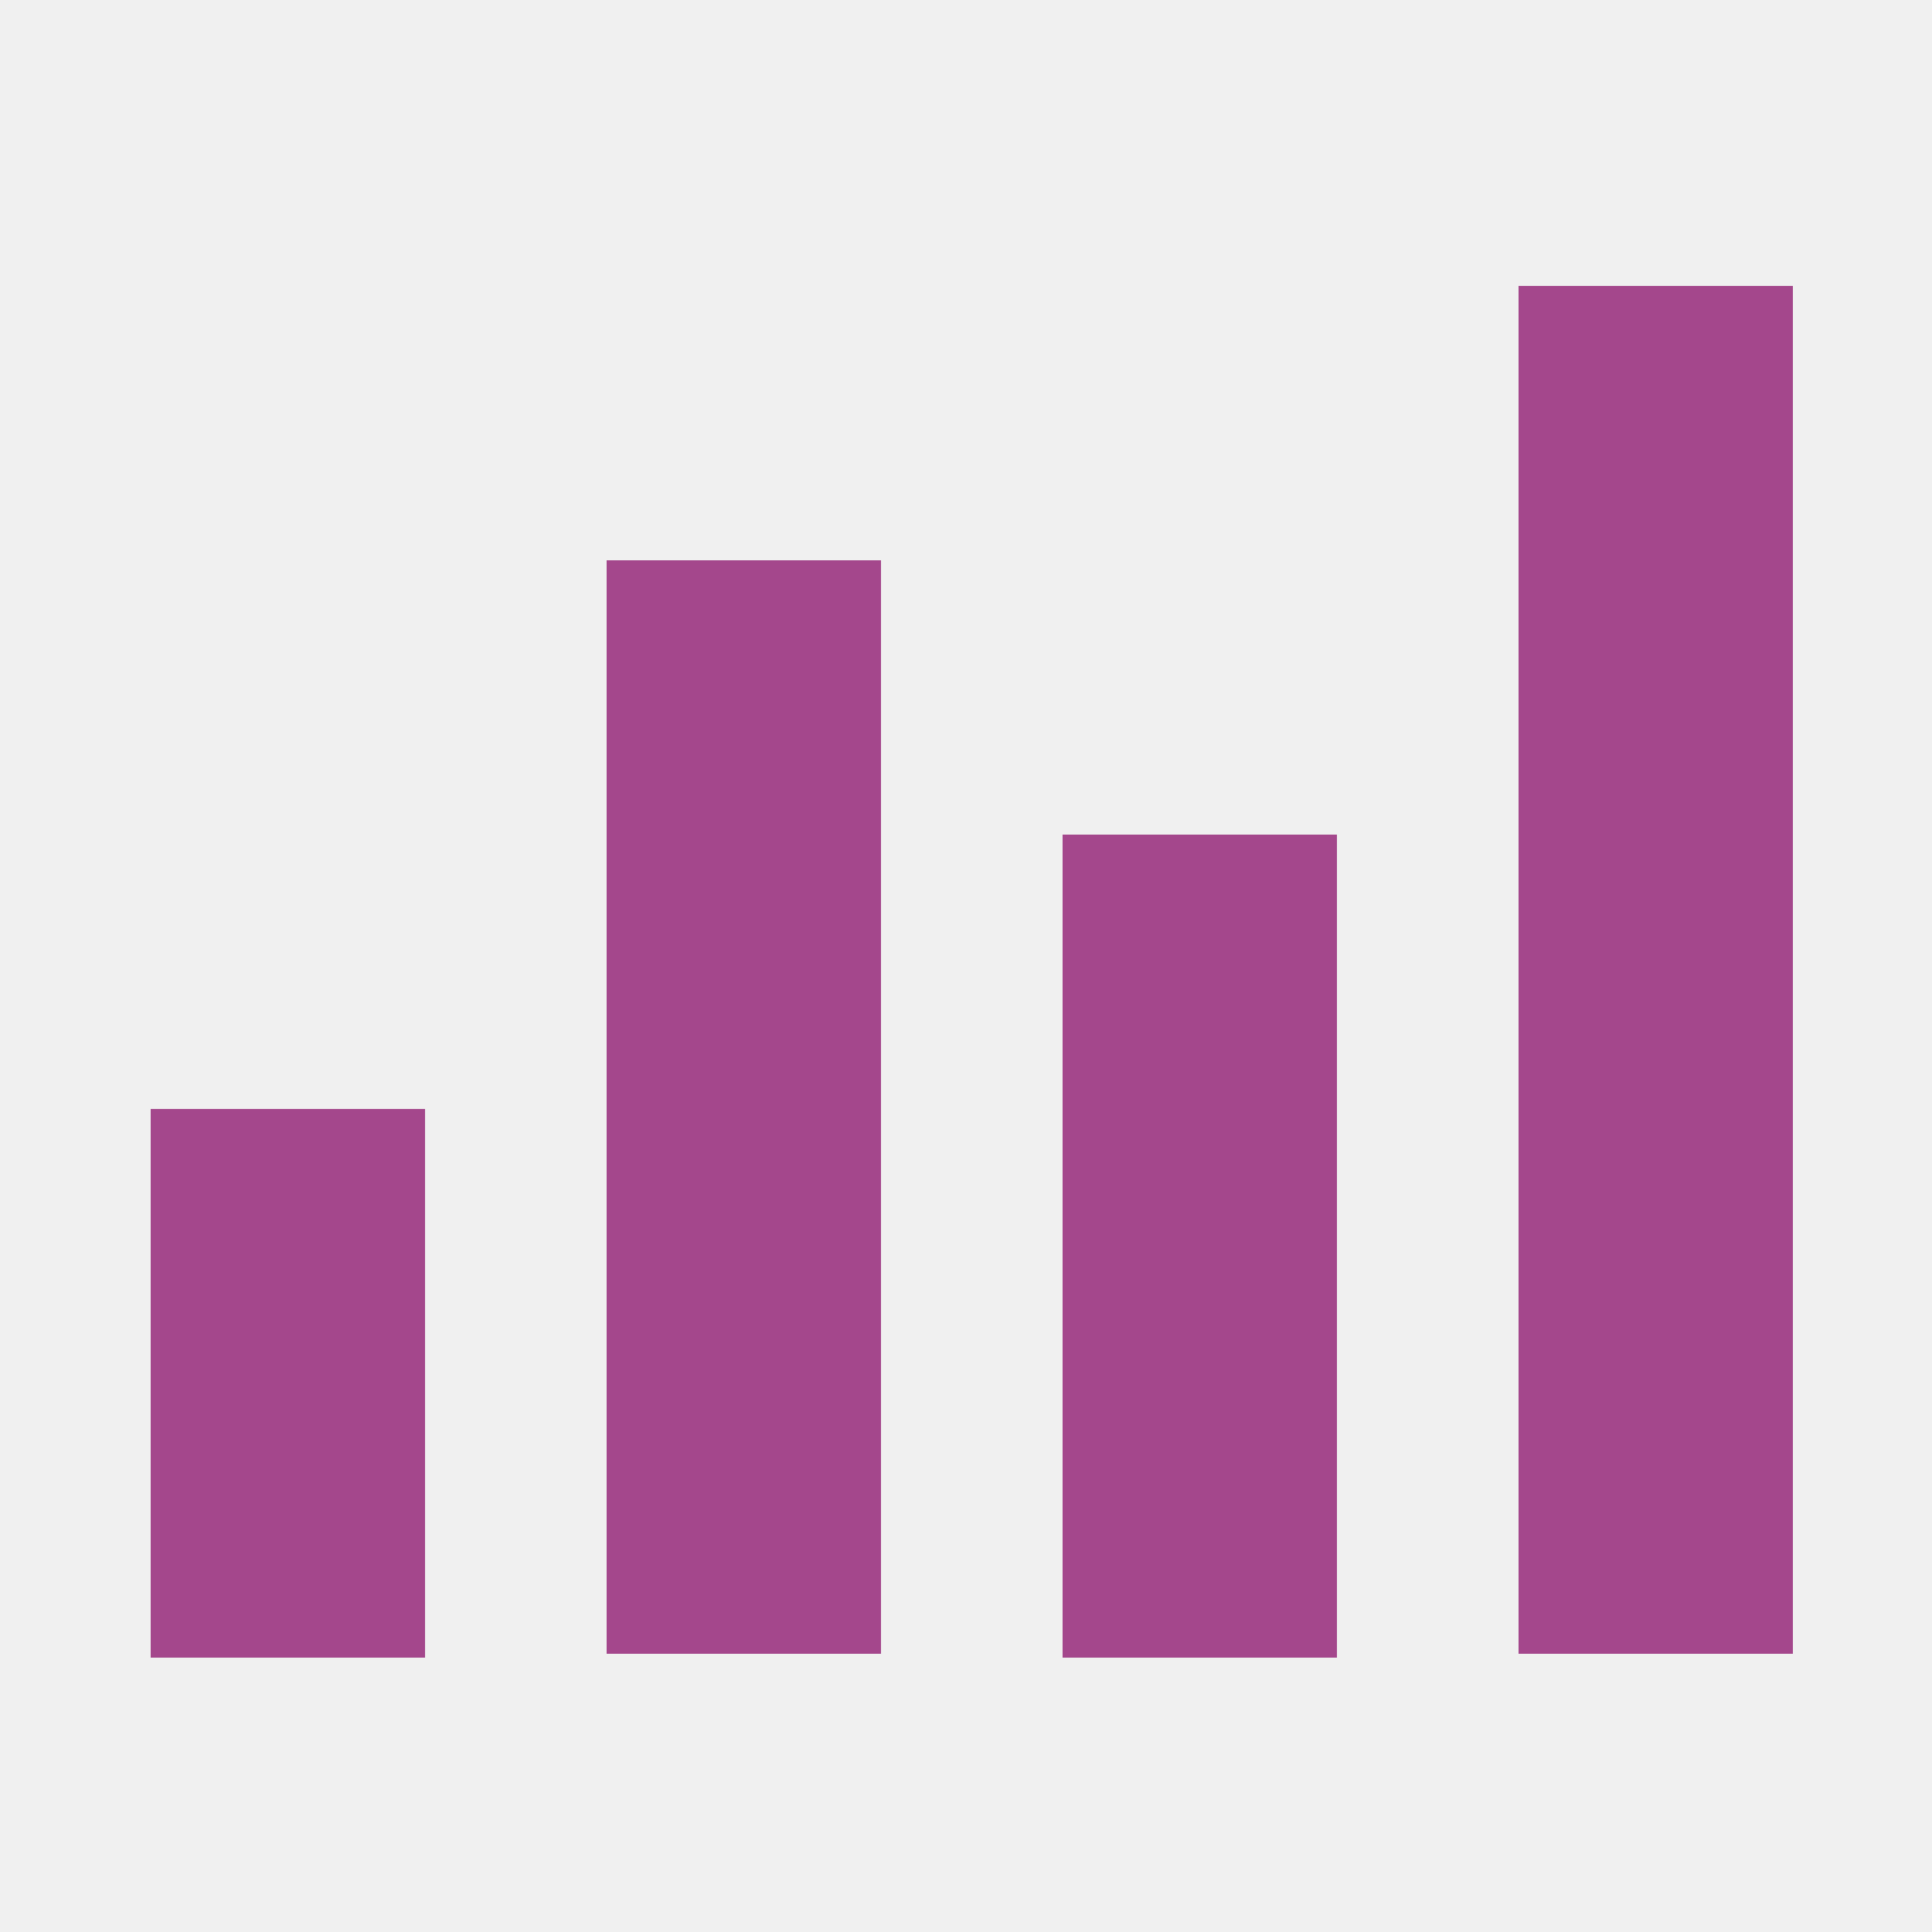
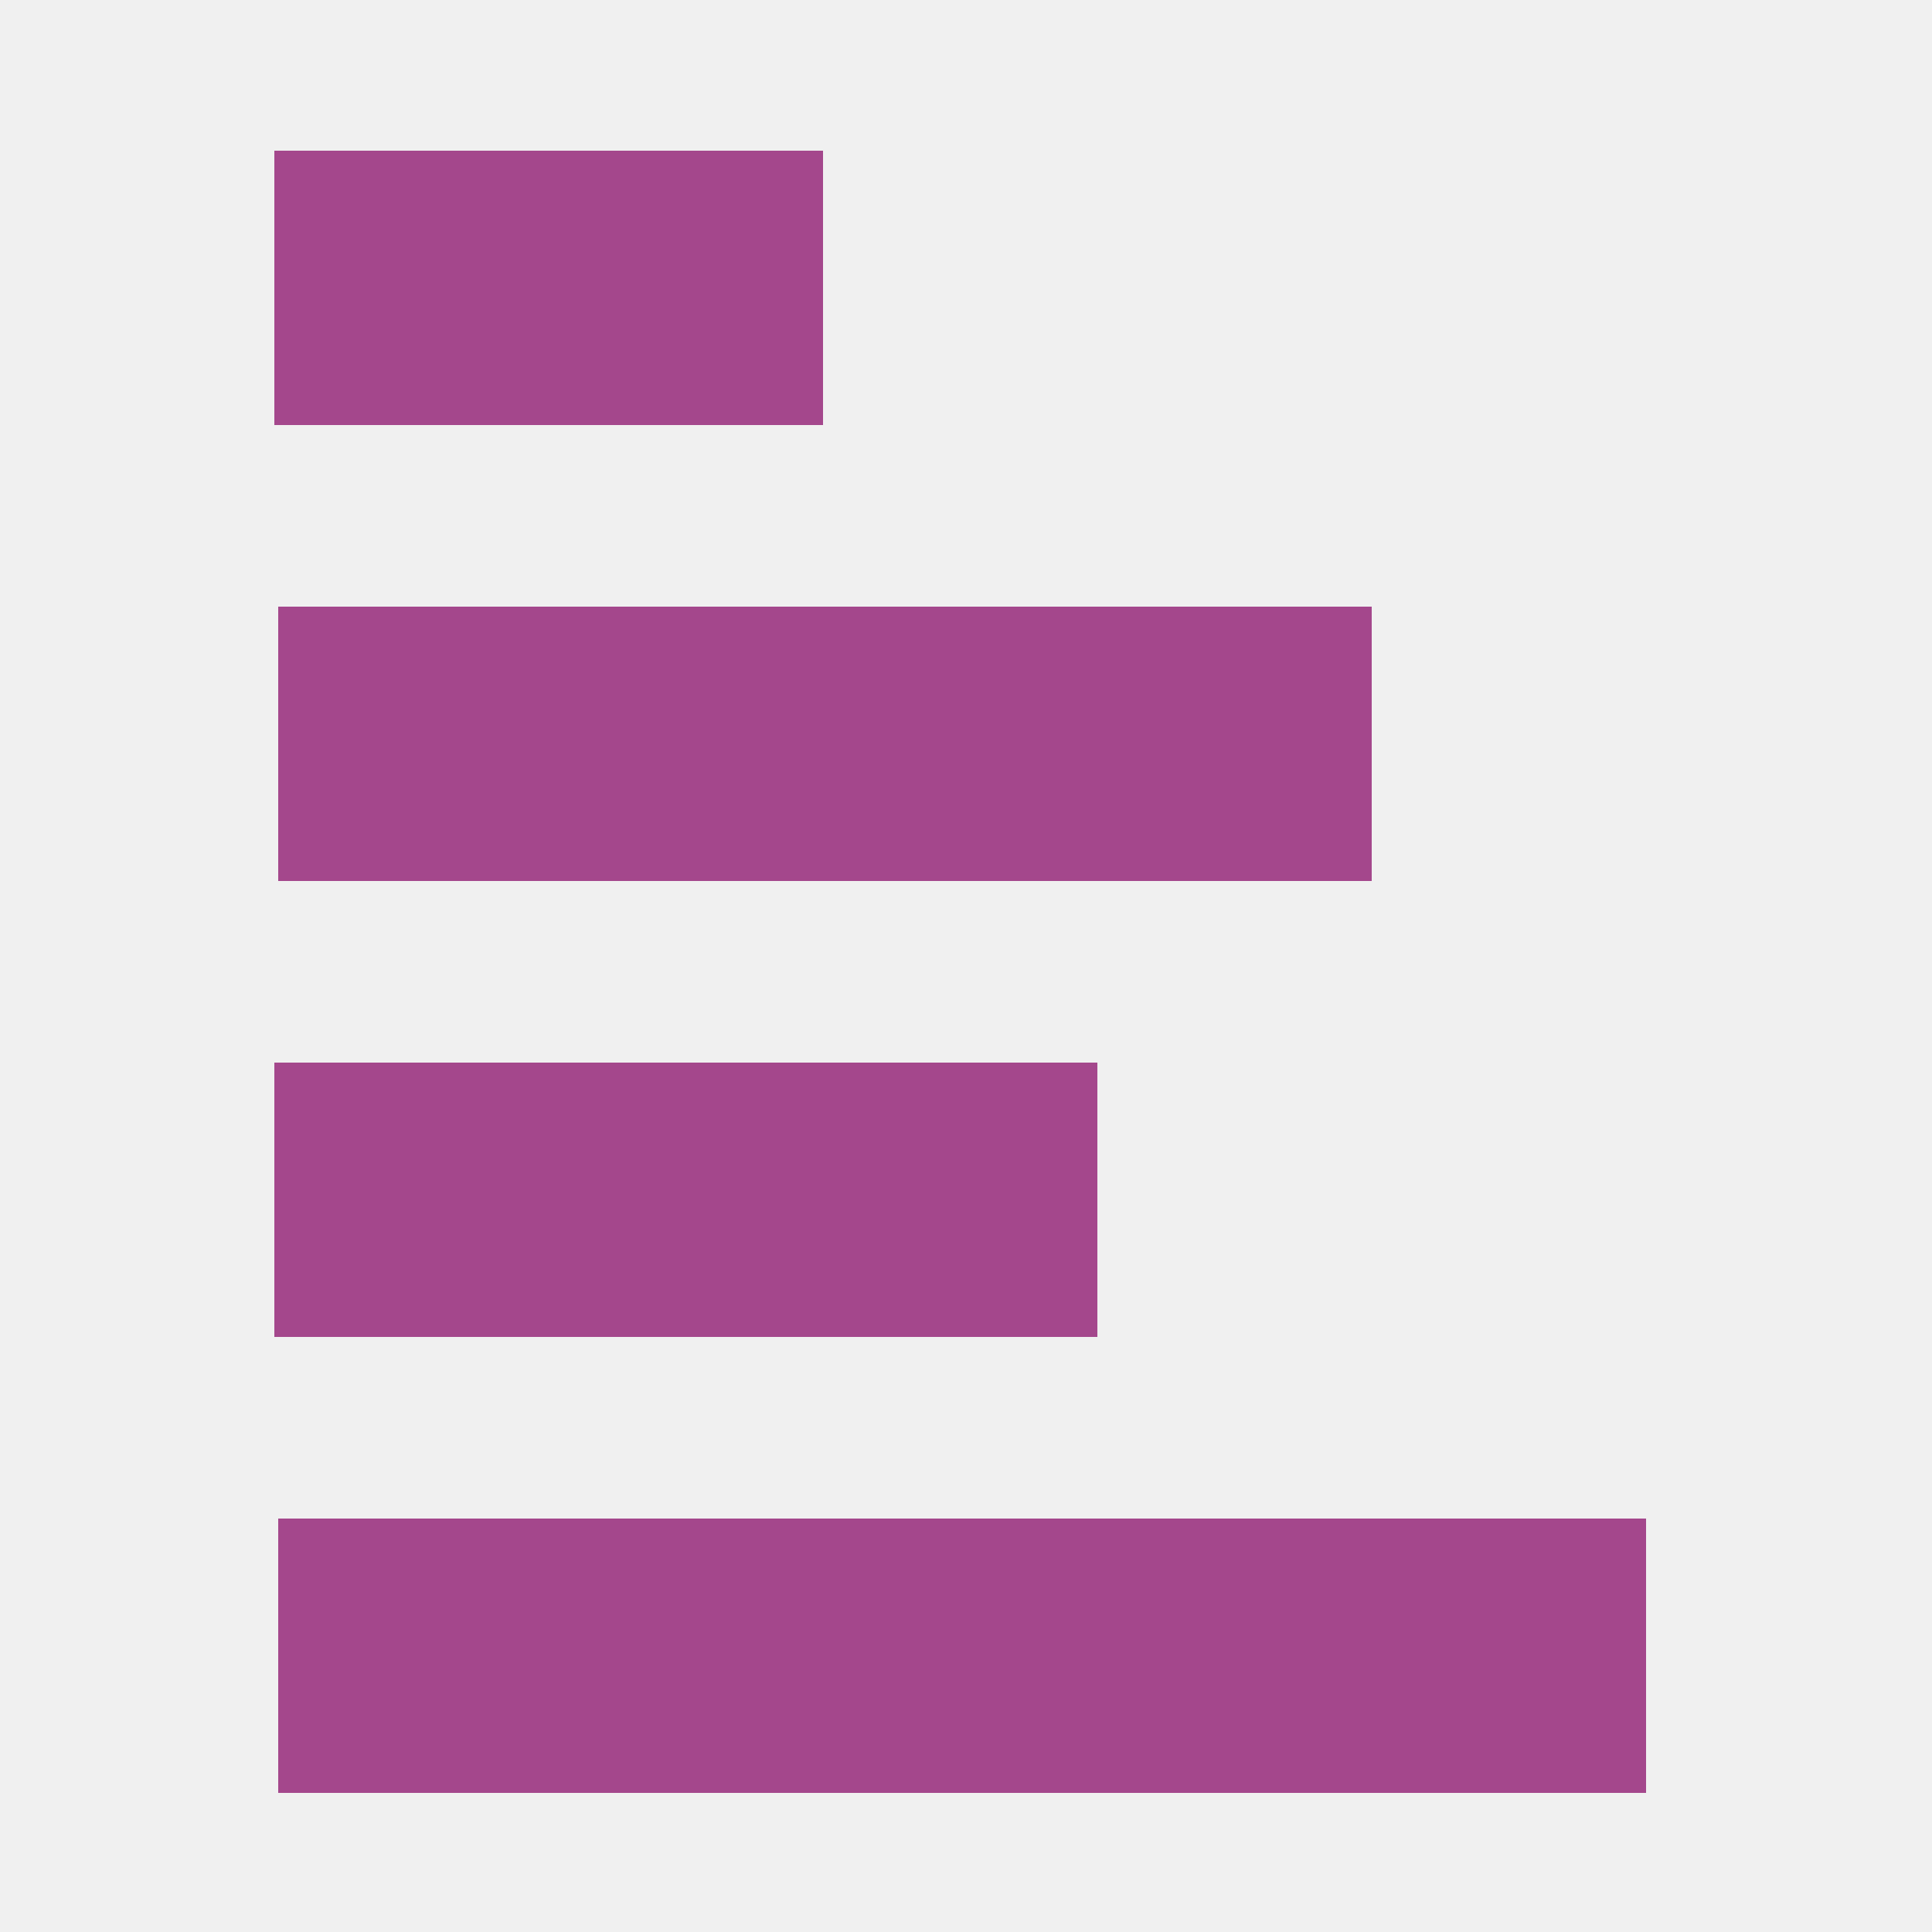
<svg xmlns="http://www.w3.org/2000/svg" version="1.1" id="Layer_1" x="0px" y="0px" viewBox="0 0 50 50" style="enable-background:new 0 0 50 50;" xml:space="preserve">
  <style type="text/css">
	.st0{fill:#FFFFFF;fill-opacity:0;}
	.st1{fill:#A4478C;}
</style>
  <rect class="st0" width="50" height="50" />
-   <rect x="3.9" y="28.7" class="st1" width="7.1" height="14.2" />
-   <rect x="15.7" y="14.5" class="st1" width="7.1" height="28.3" />
-   <rect x="27.5" y="21.6" class="st1" width="7.1" height="21.3" />
-   <rect x="39.3" y="7.4" class="st1" width="7.1" height="35.4" />
+   <rect x="7.1" y="3.9" class="st1" width="14.2" height="7.1" />
+   <rect x="7.2" y="15.7" class="st1" width="28.3" height="7.1" />
+   <rect x="7.1" y="27.5" class="st1" width="21.3" height="7.1" />
+   <rect x="7.2" y="39.3" class="st1" width="35.4" height="7.1" />
</svg>
